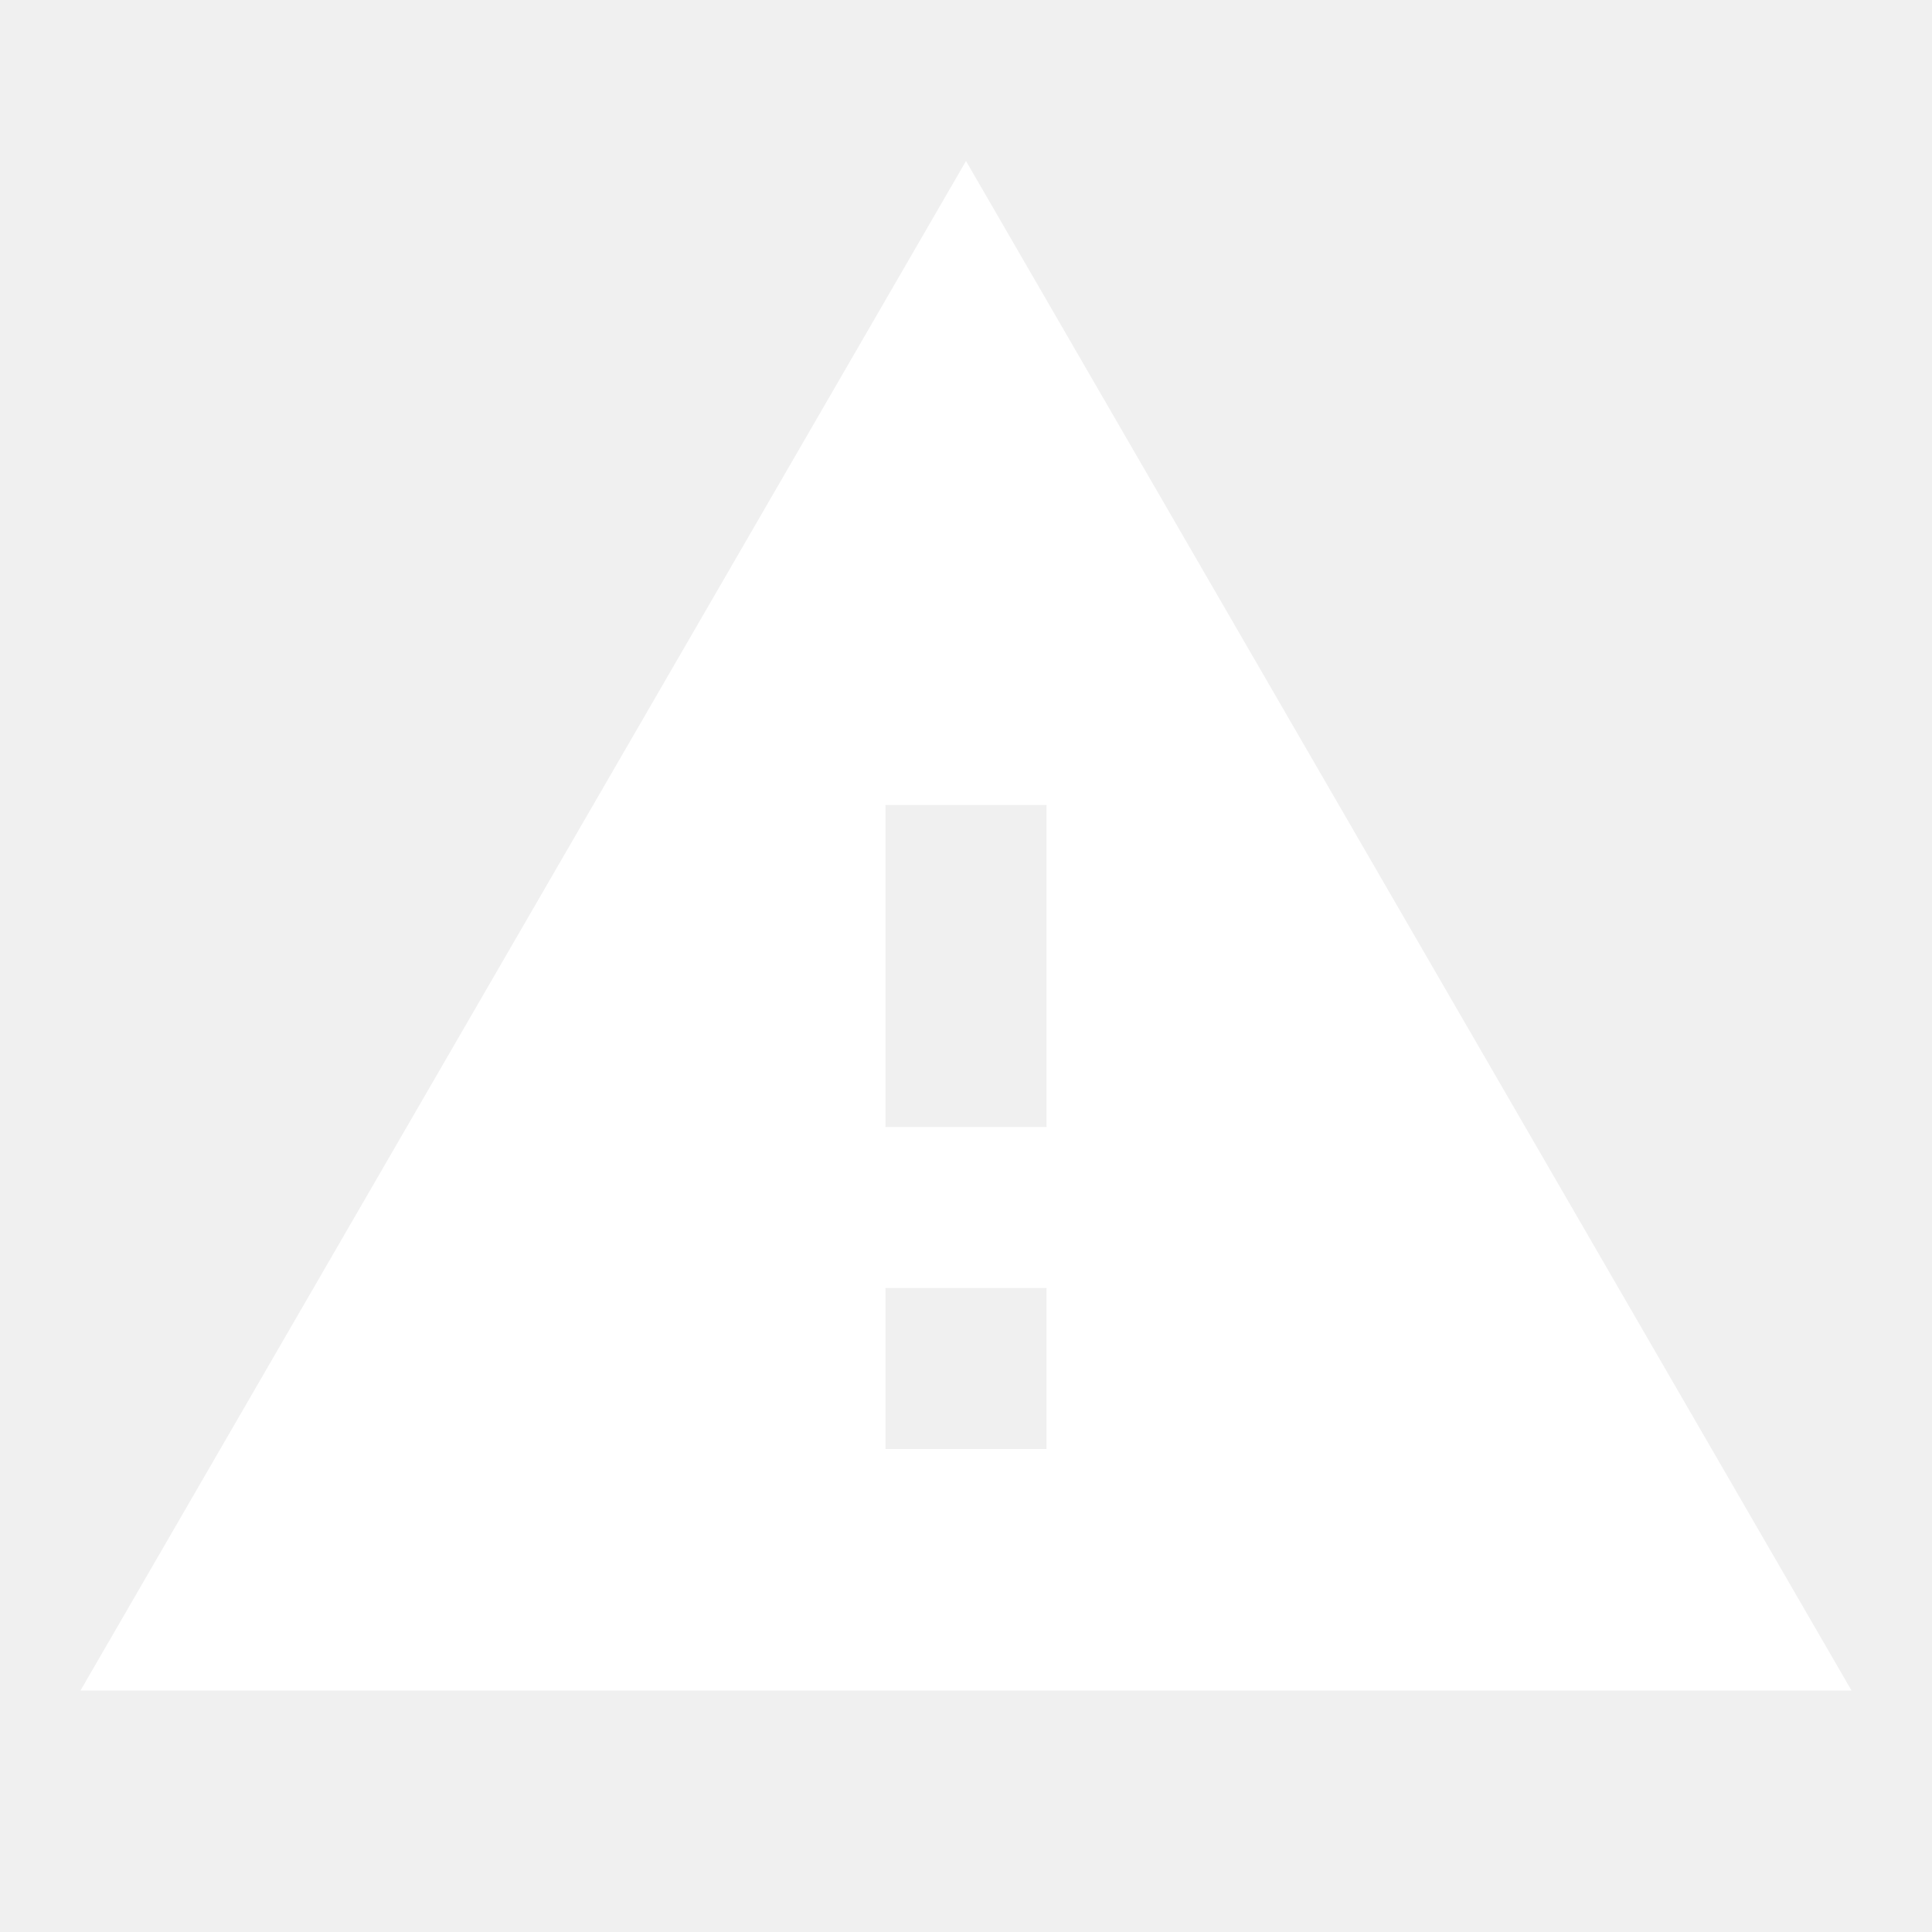
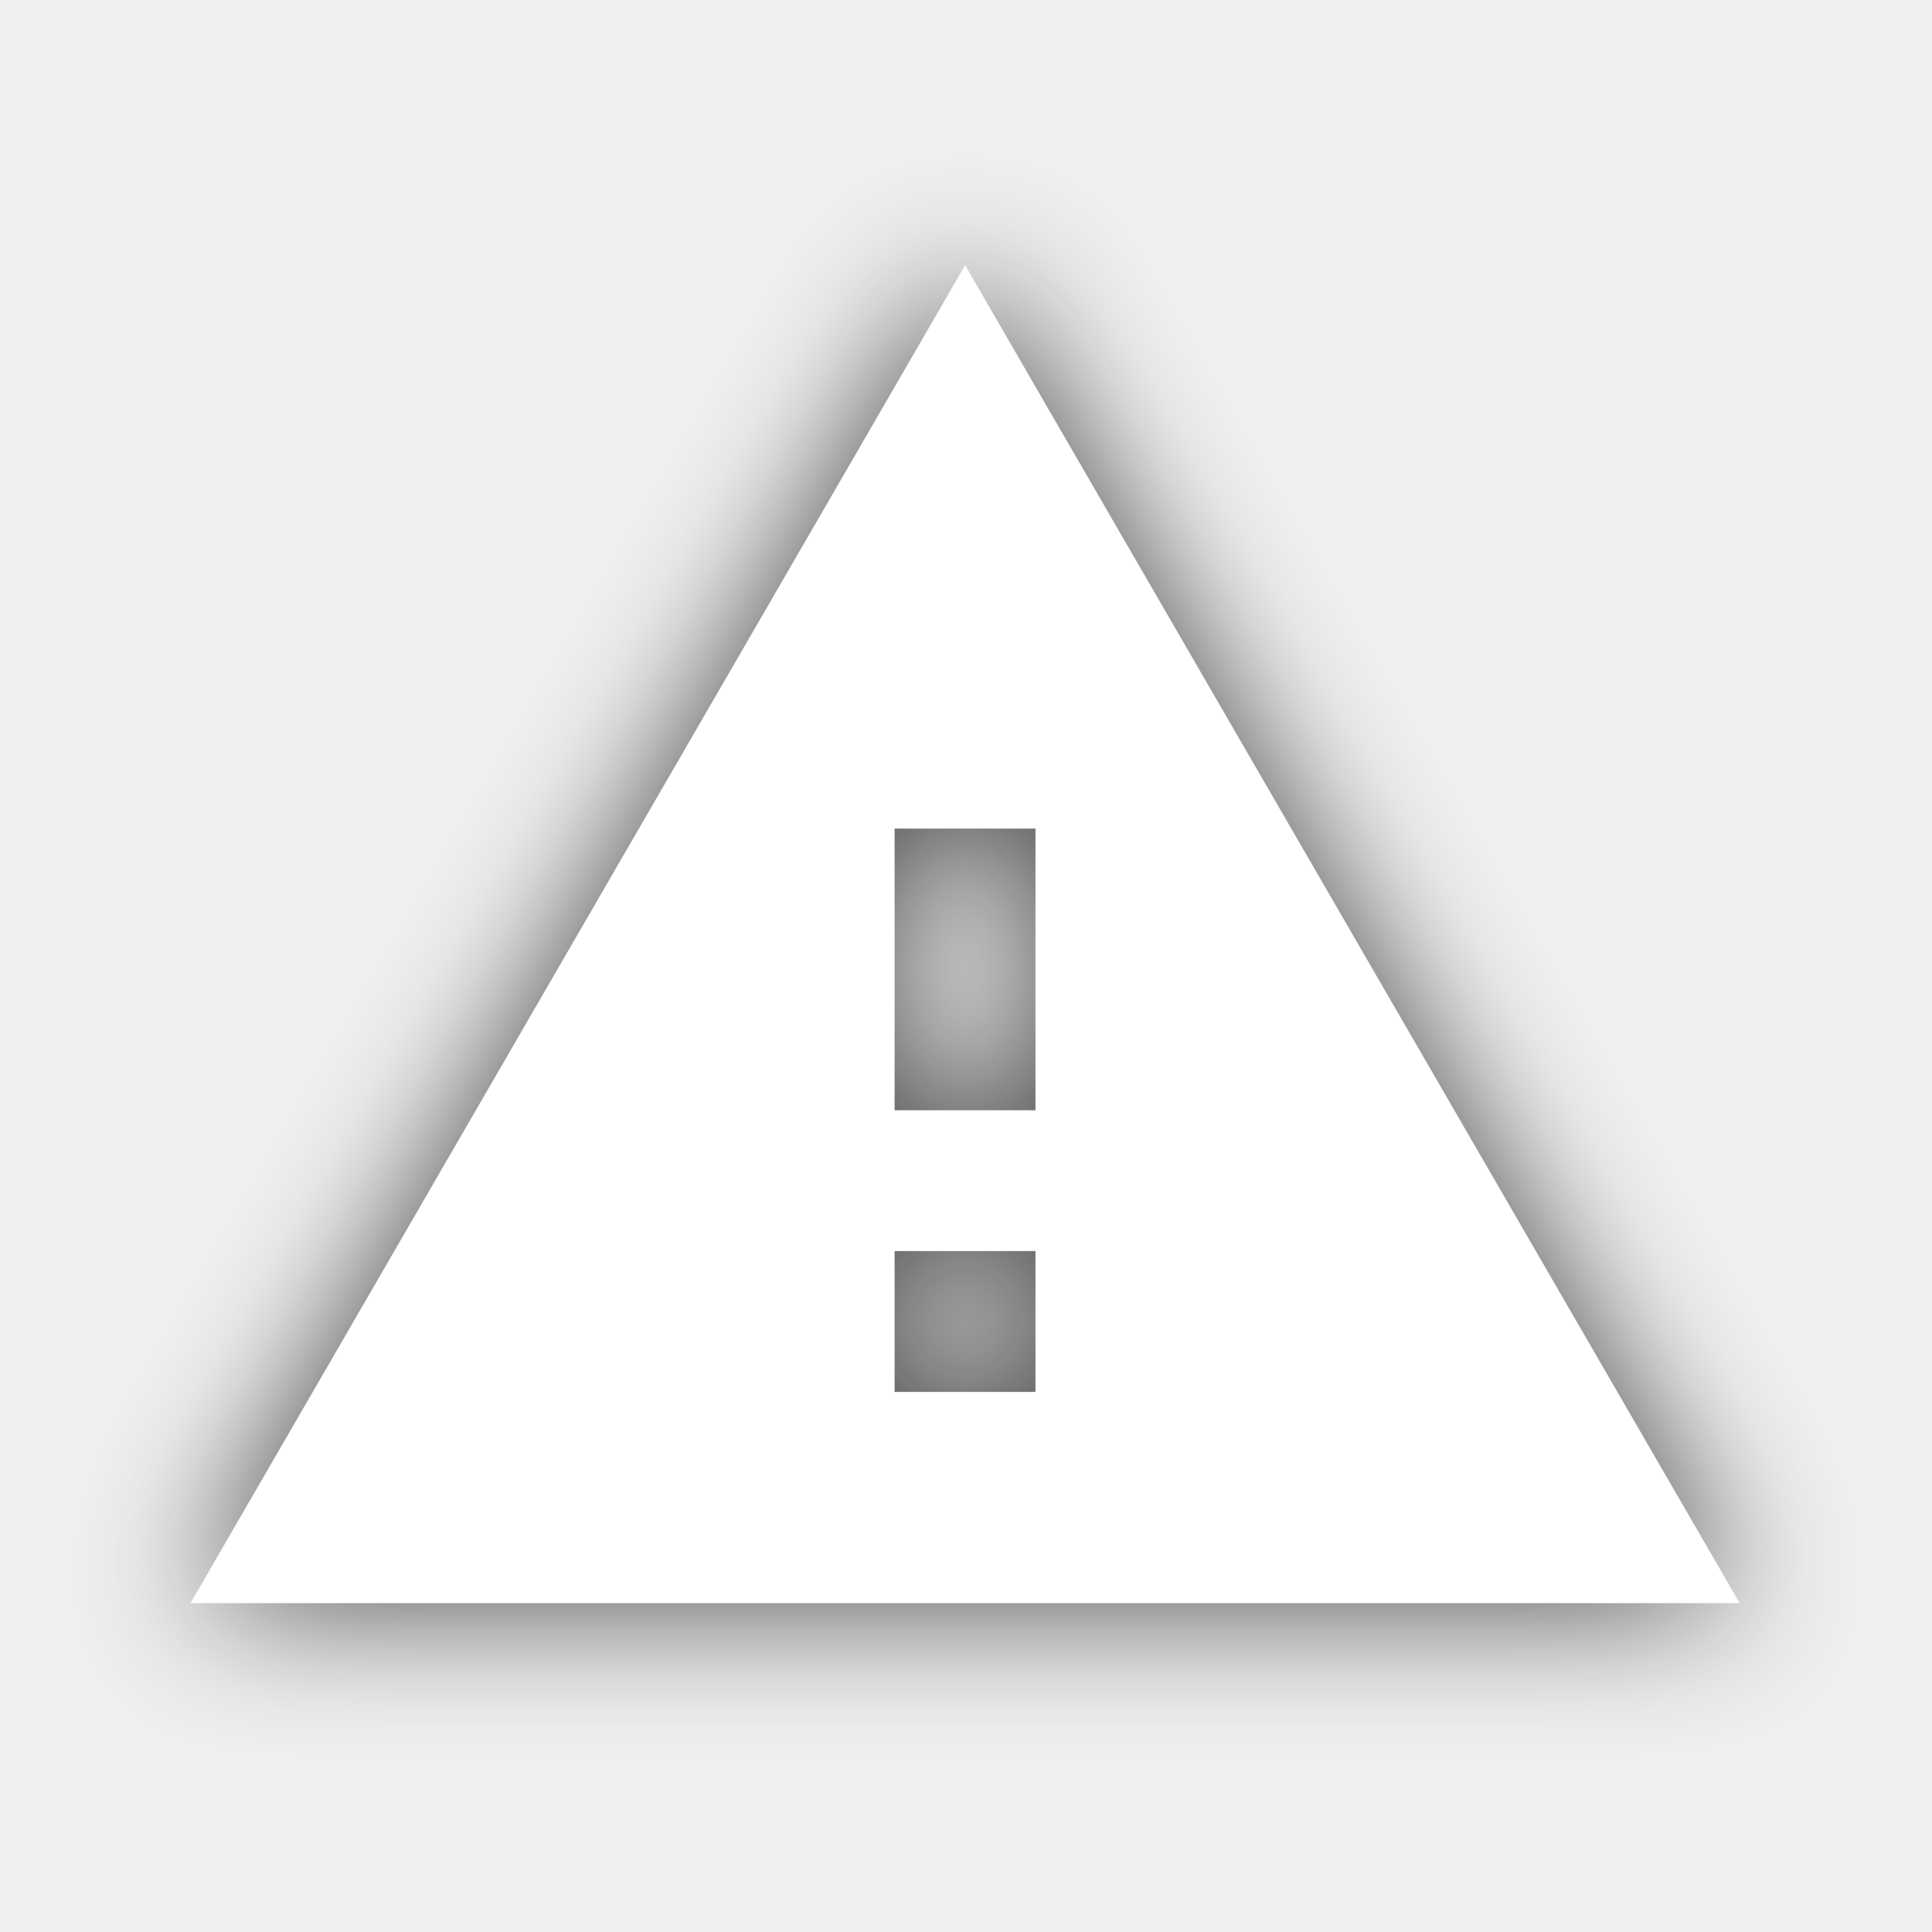
- <svg xmlns="http://www.w3.org/2000/svg" fill="#FFFFFF" height="36" viewBox="0 0 24 24" width="36">
-   <path d="M0 0h24v24H0z" fill="none" />
-   <path d="M1 21h22L12 2 1 21zm12-3h-2v-2h2v2zm0-4h-2v-4h2v4z" />
+ <svg xmlns="http://www.w3.org/2000/svg" fill="#FFFFFF" height="36" viewBox="0 0 24 24" width="36" id="svg2" version="1.1">
+   <defs id="defs10">
+     <filter style="color-interpolation-filters:sRGB" id="filter4480" x="-0.112" width="1.224" y="-0.129" height="1.259">
+       <feGaussianBlur stdDeviation="0.897" id="feGaussianBlur4482" />
+     </filter>
+   </defs>
+   <path d="m 2.374,19.908 19.245,0 L 11.996,3.288 2.374,19.908 Z m 10.497,-2.624 -1.75,0 0,-1.75 1.75,0 0,1.75 z m 0,-3.499 -1.75,0 0,-3.499 1.75,0 0,3.499 z" id="path6-3" style="opacity:0.7;fill:#000000;fill-opacity:1;filter:url(#filter4480)" />
+   <path d="m 2.366,19.915 19.245,0 L 11.989,3.294 2.366,19.915 Z m 10.497,-2.624 -1.75,0 0,-1.75 1.75,0 0,1.75 z m 0,-3.499 -1.75,0 0,-3.499 1.75,0 0,3.499 z" id="path6" />
</svg>
